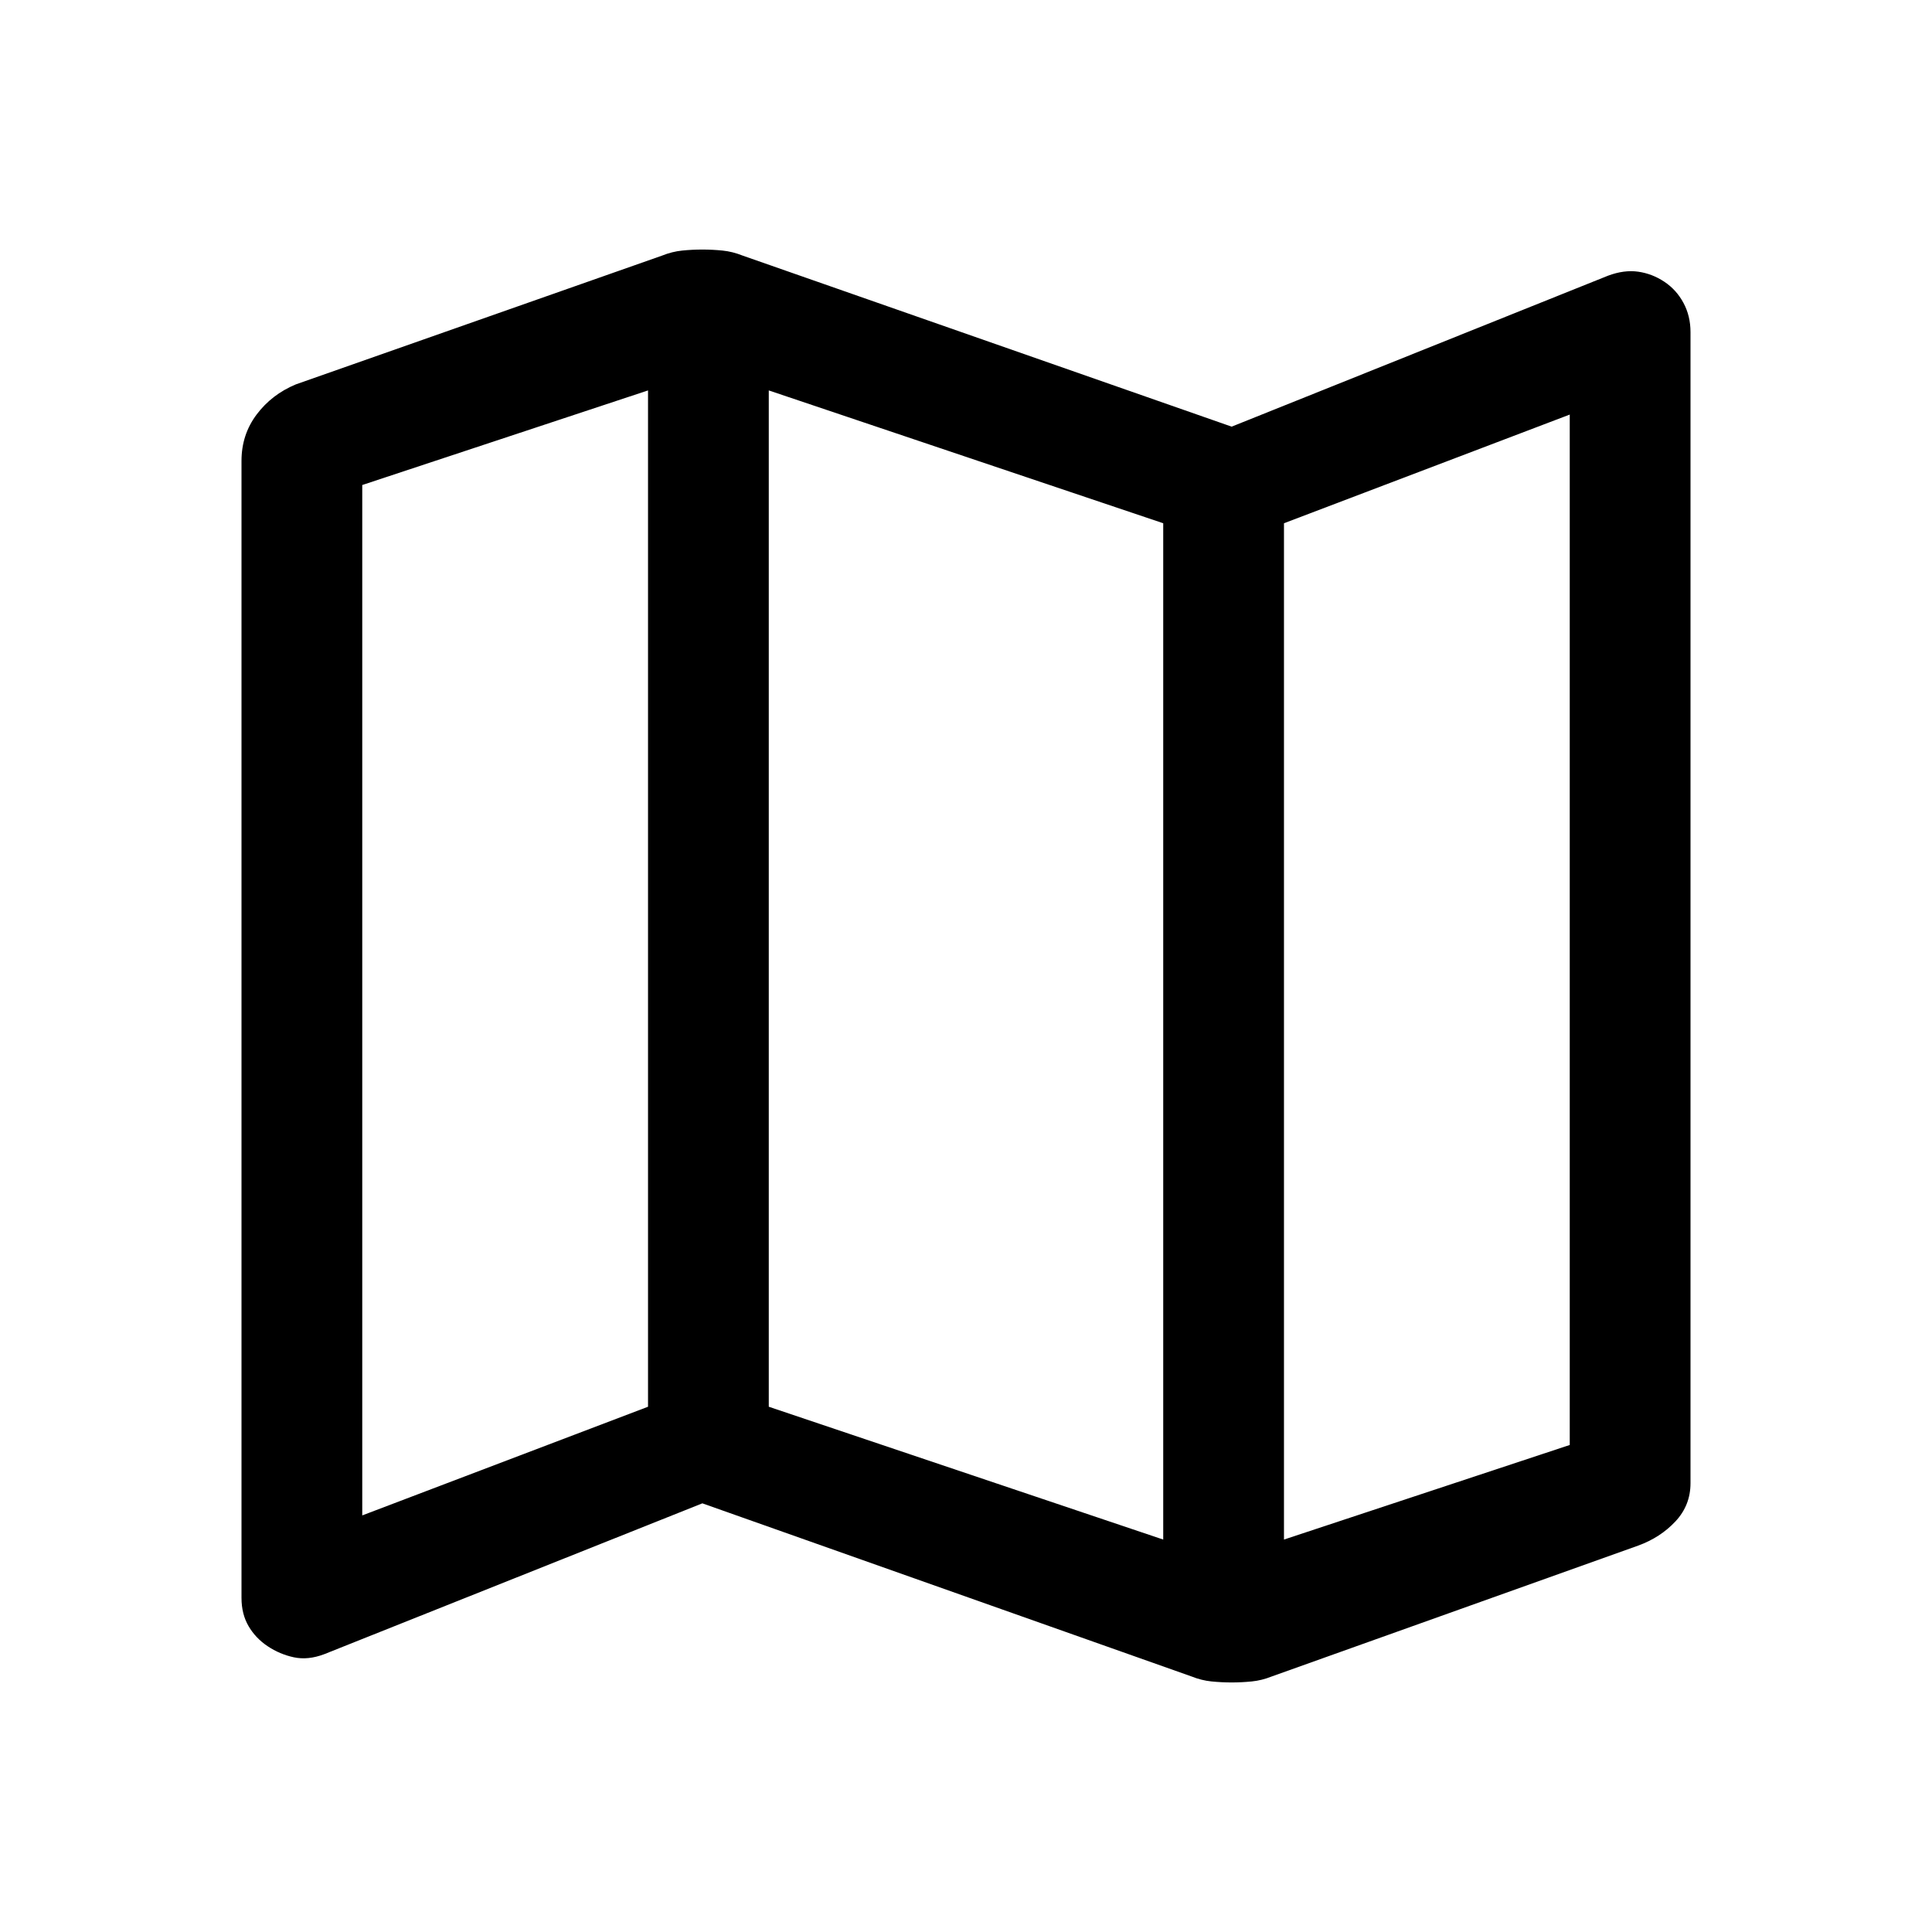
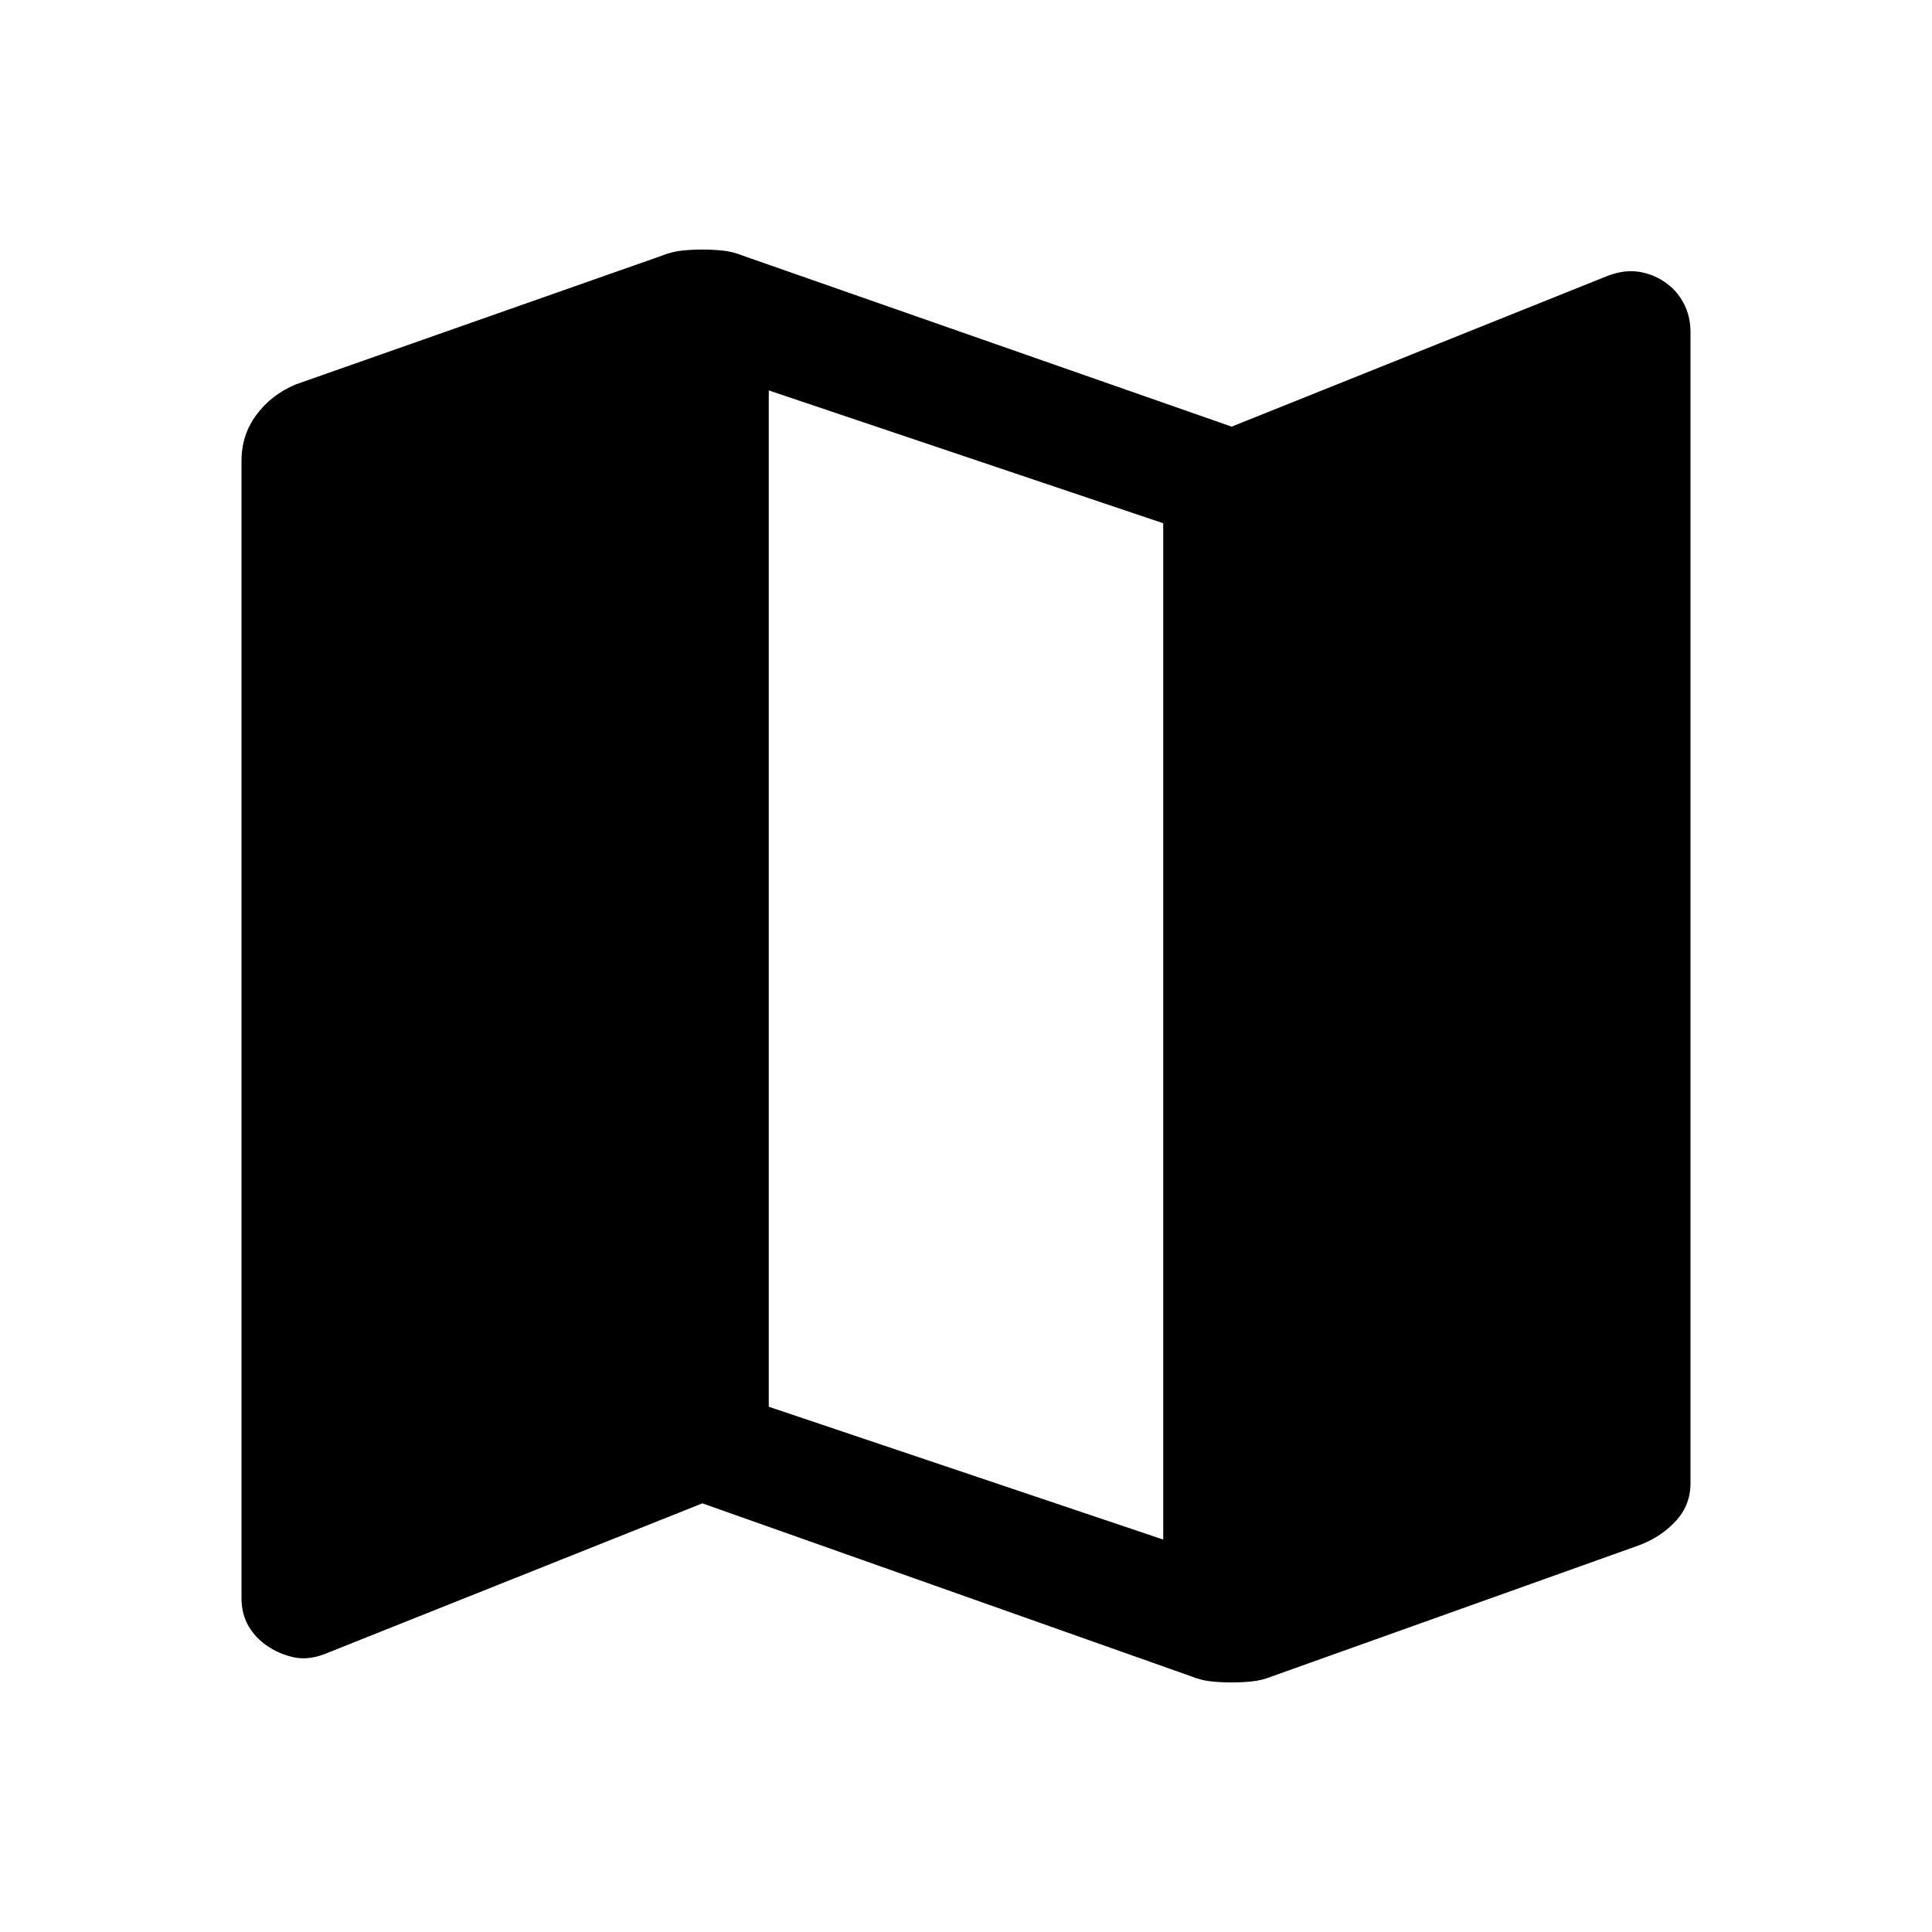
<svg xmlns="http://www.w3.org/2000/svg" width="48" height="48" viewBox="0 -960 960 960">
-   <path d="m592-127-243-86-188 75q-8 3-15 1.5t-13-5.5q-6-4-9.5-10t-3.5-14v-565q0-13 7.5-23t19.5-15l182-64q5-2 10-2.5t10-.5q5 0 10 .5t10 2.5l243 85 187-75q8-3 15-2t13 5q6 4 9.5 10.5T840-795v572q0 11-7.5 19T814-192l-182 65q-5 2-10 2.5t-10 .5q-5 0-10-.5t-10-2.5Zm-14-68v-505l-196-66v505l196 66Zm60 0 142-47v-512l-142 54v505Zm-458-12 142-54v-505l-142 47v512Zm458-493v505-505Zm-316-66v505-505Z" />
+   <path d="m592-127-243-86-188 75q-8 3-15 1.5t-13-5.5q-6-4-9.5-10t-3.5-14v-565q0-13 7.5-23t19.5-15l182-64q5-2 10-2.5t10-.5q5 0 10 .5t10 2.5l243 85 187-75q8-3 15-2t13 5q6 4 9.5 10.5T840-795v572q0 11-7.5 19T814-192l-182 65q-5 2-10 2.5t-10 .5q-5 0-10-.5t-10-2.5Zm-14-68v-505l-196-66v505l196 66Z" />
</svg>
